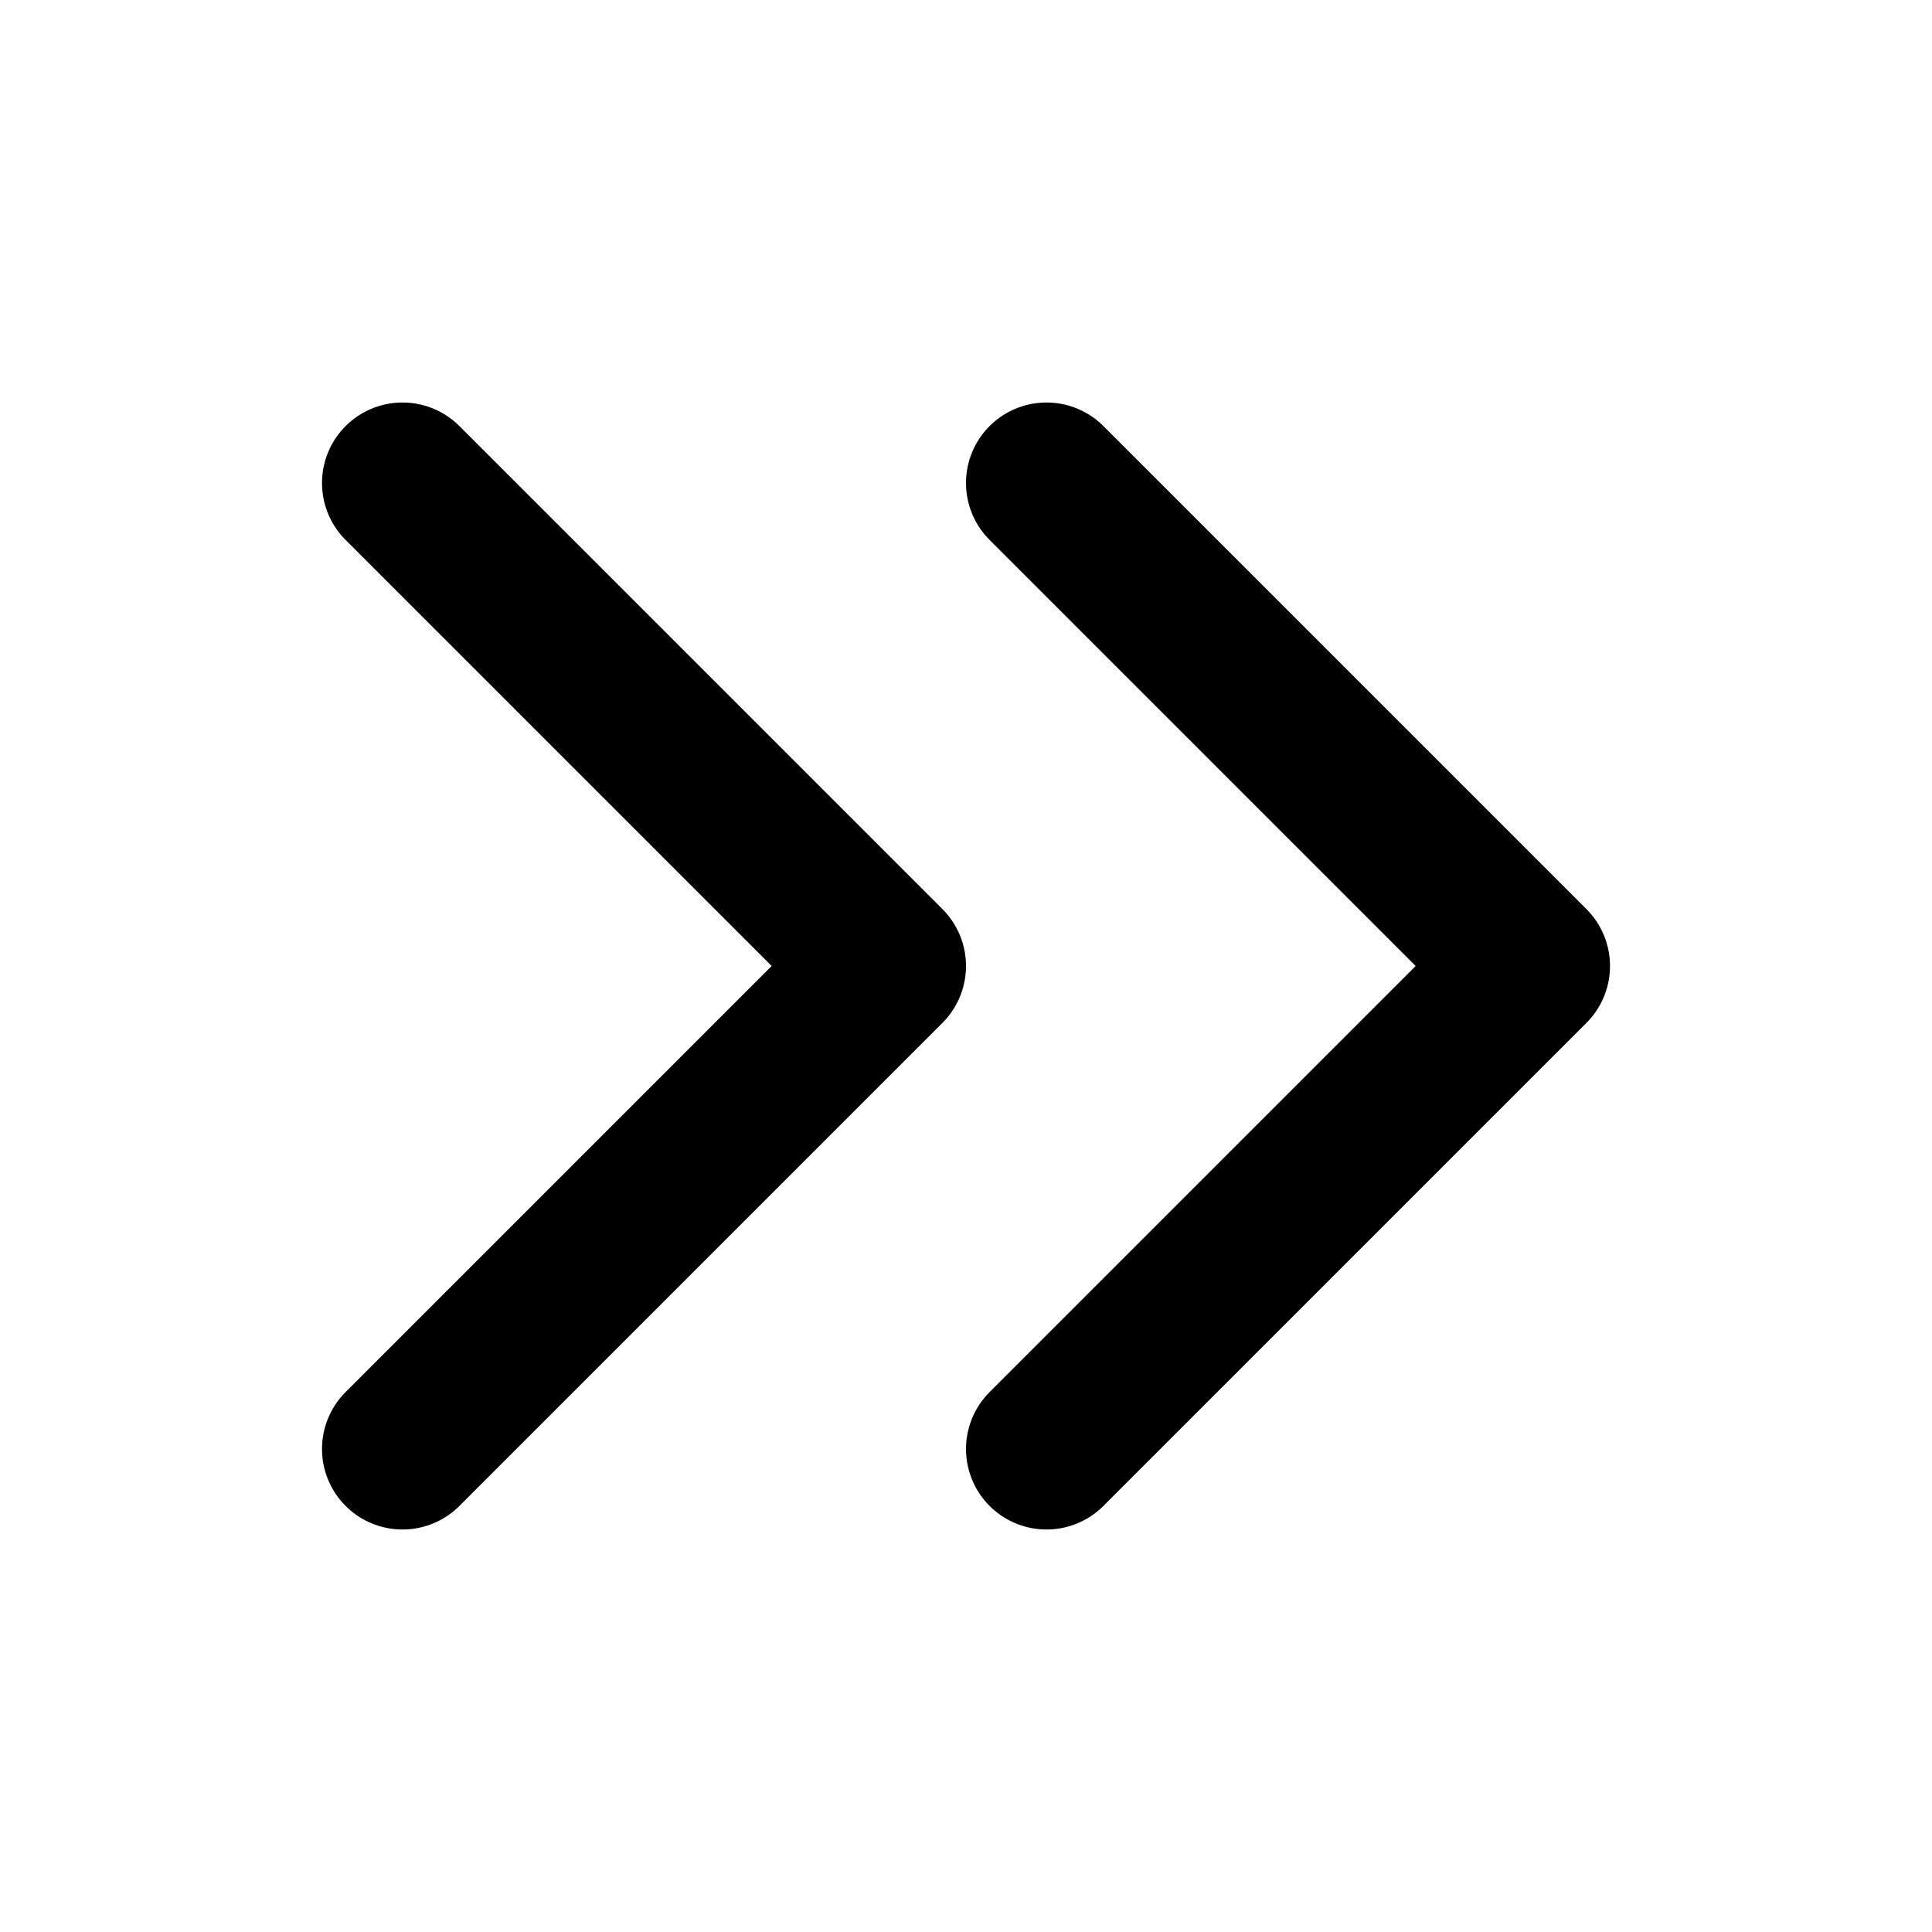
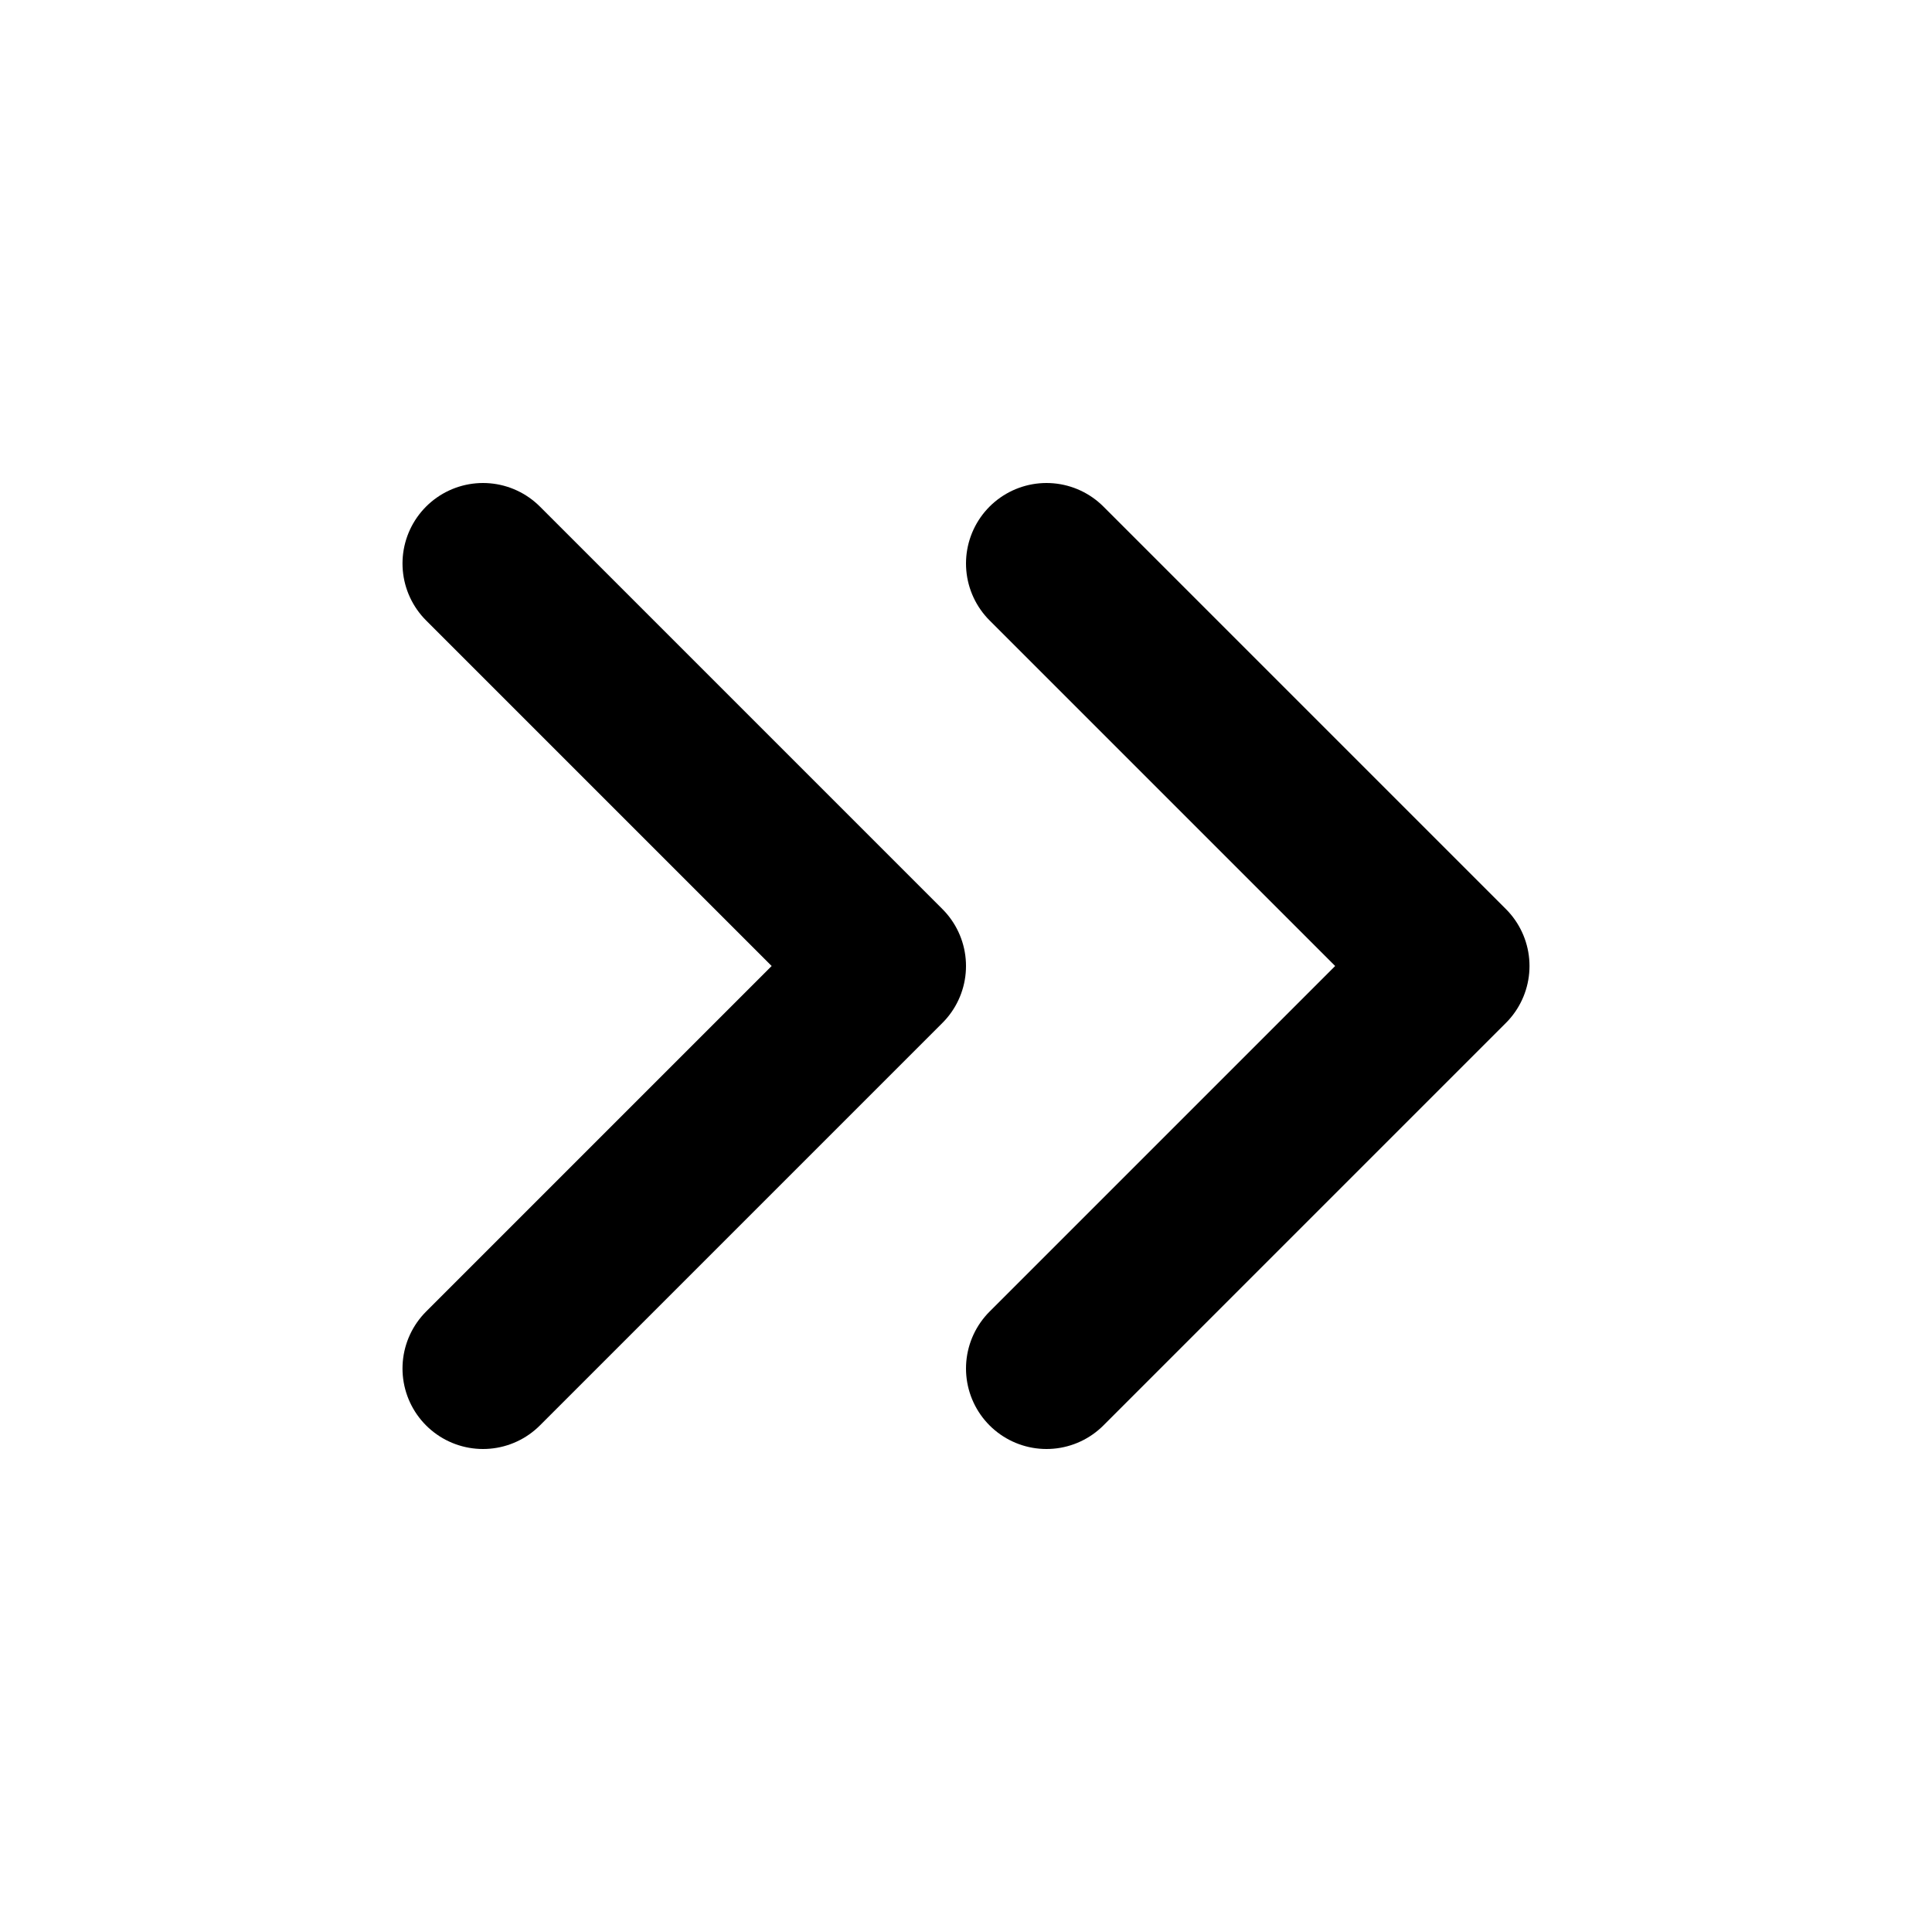
<svg xmlns="http://www.w3.org/2000/svg" width="24" height="24" viewBox="0 0 24 24" fill="none" stroke="currentColor" stroke-width="2" stroke-linecap="round" stroke-linejoin="round">
-   <path d="m5 6 6 6-6 6" />
-   <path d="m13 6 6 6-6 6" />
+   <path d="m13 17 5-5-5-5" />
+   <path d="m6 17 5-5-5-5" />
</svg>
